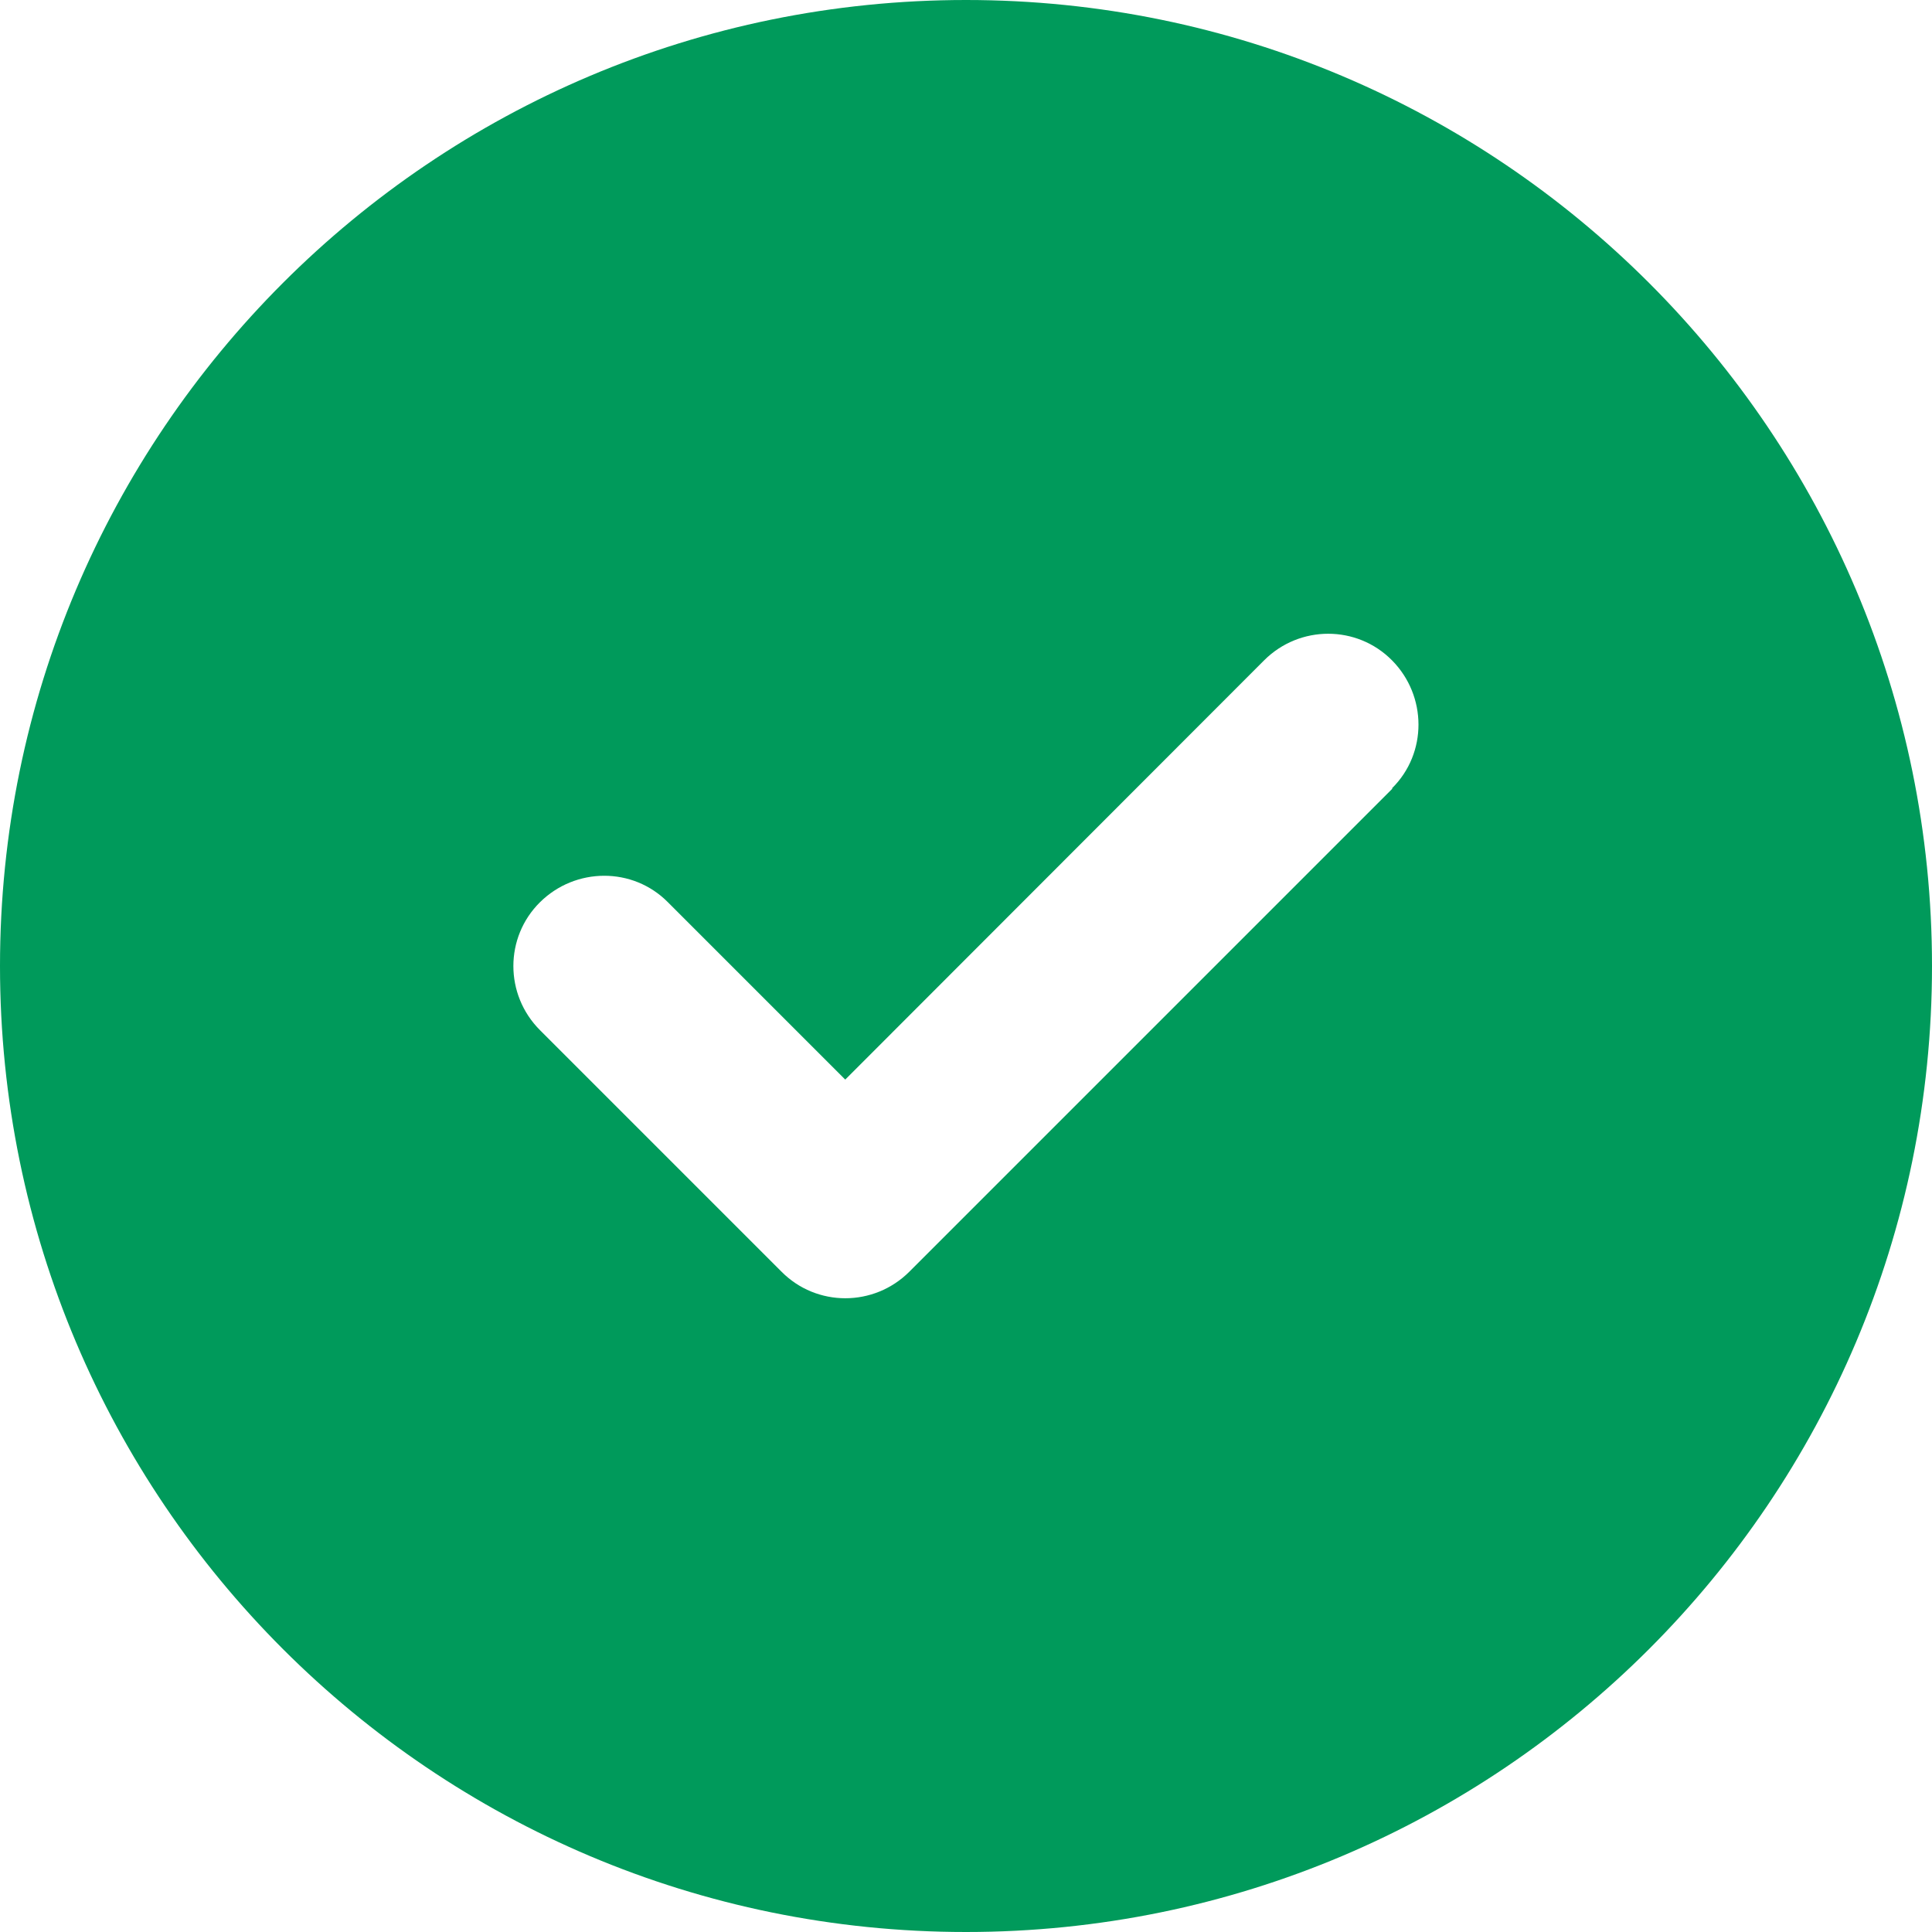
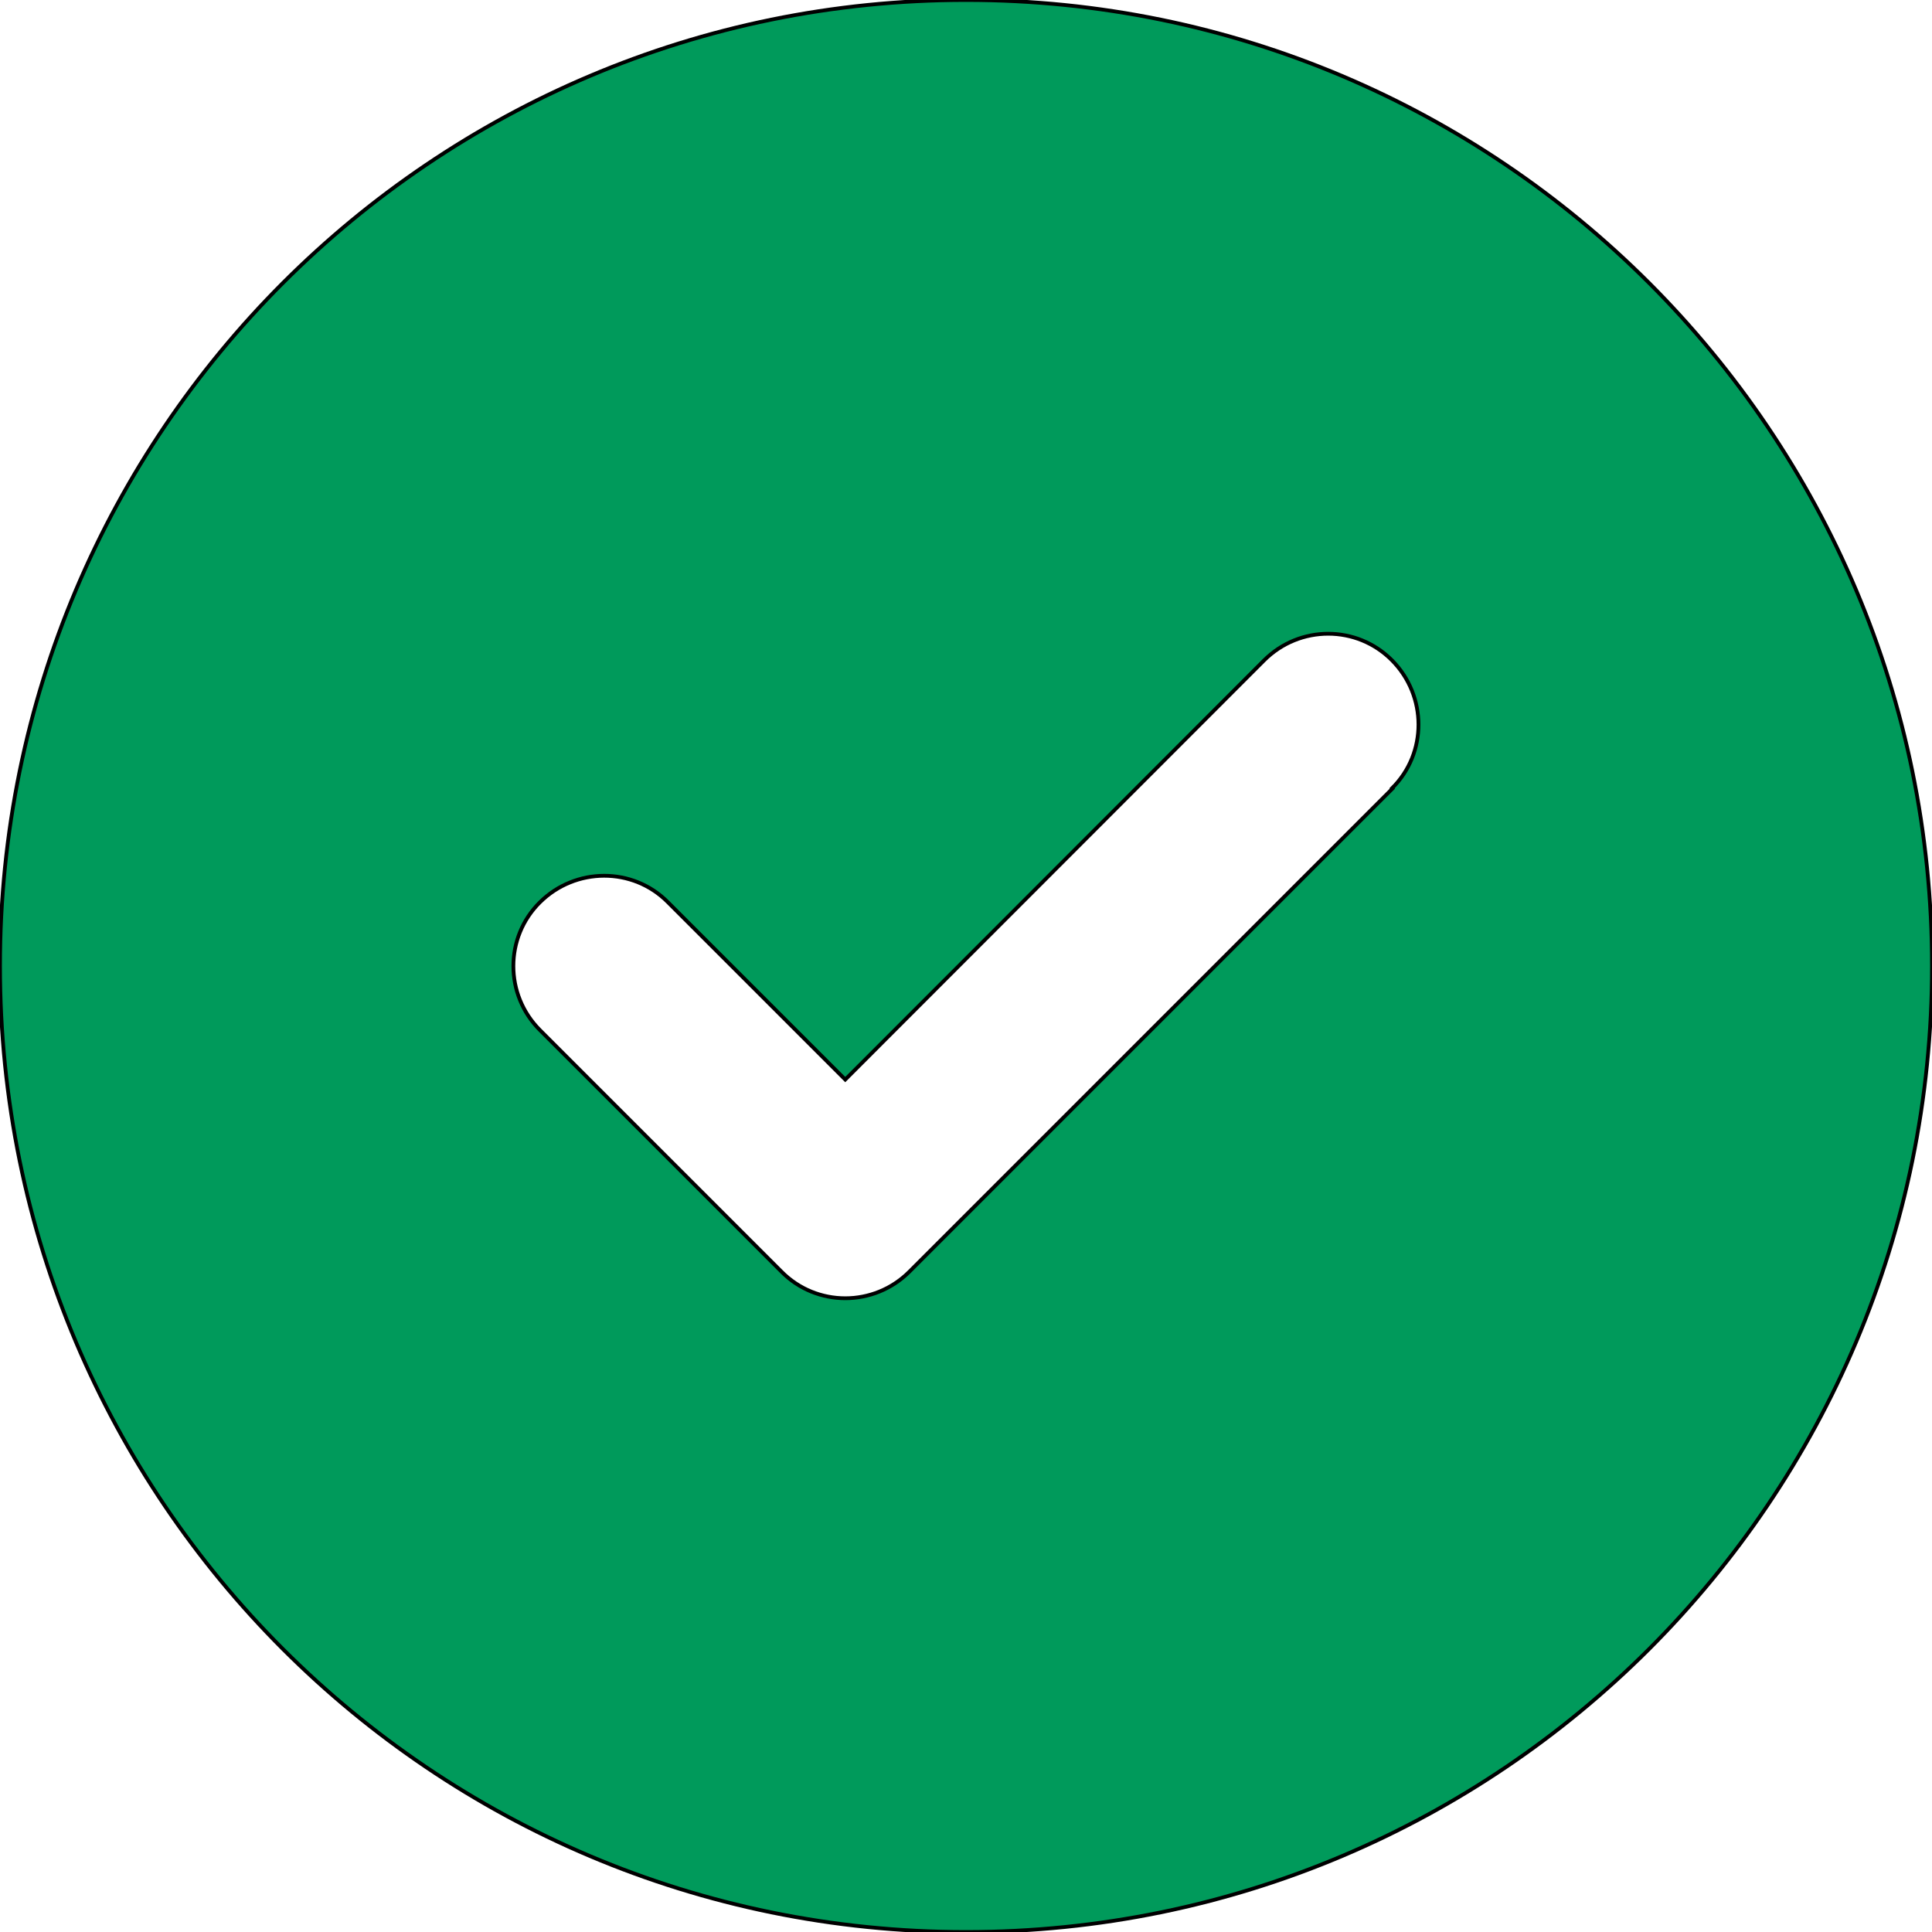
- <svg xmlns="http://www.w3.org/2000/svg" stroke="currentColor" fill="#009A5B" stroke-width="0" viewBox="0 0 512 512" height="24px" width="24px">
+ <svg xmlns="http://www.w3.org/2000/svg" stroke="currentColor" fill="#009A5B" strokeWidth="0" viewBox="0 0 512 512" height="24px" width="24px">
  <path d="M256 512A256 256 0 1 0 256 0a256 256 0 1 0 0 512zM369 209L241 337c-9.4 9.4-24.6 9.4-33.9 0l-64-64c-9.4-9.4-9.4-24.6 0-33.9s24.6-9.4 33.9 0l47 47L335 175c9.4-9.4 24.6-9.4 33.9 0s9.4 24.6 0 33.9z" />
</svg>
